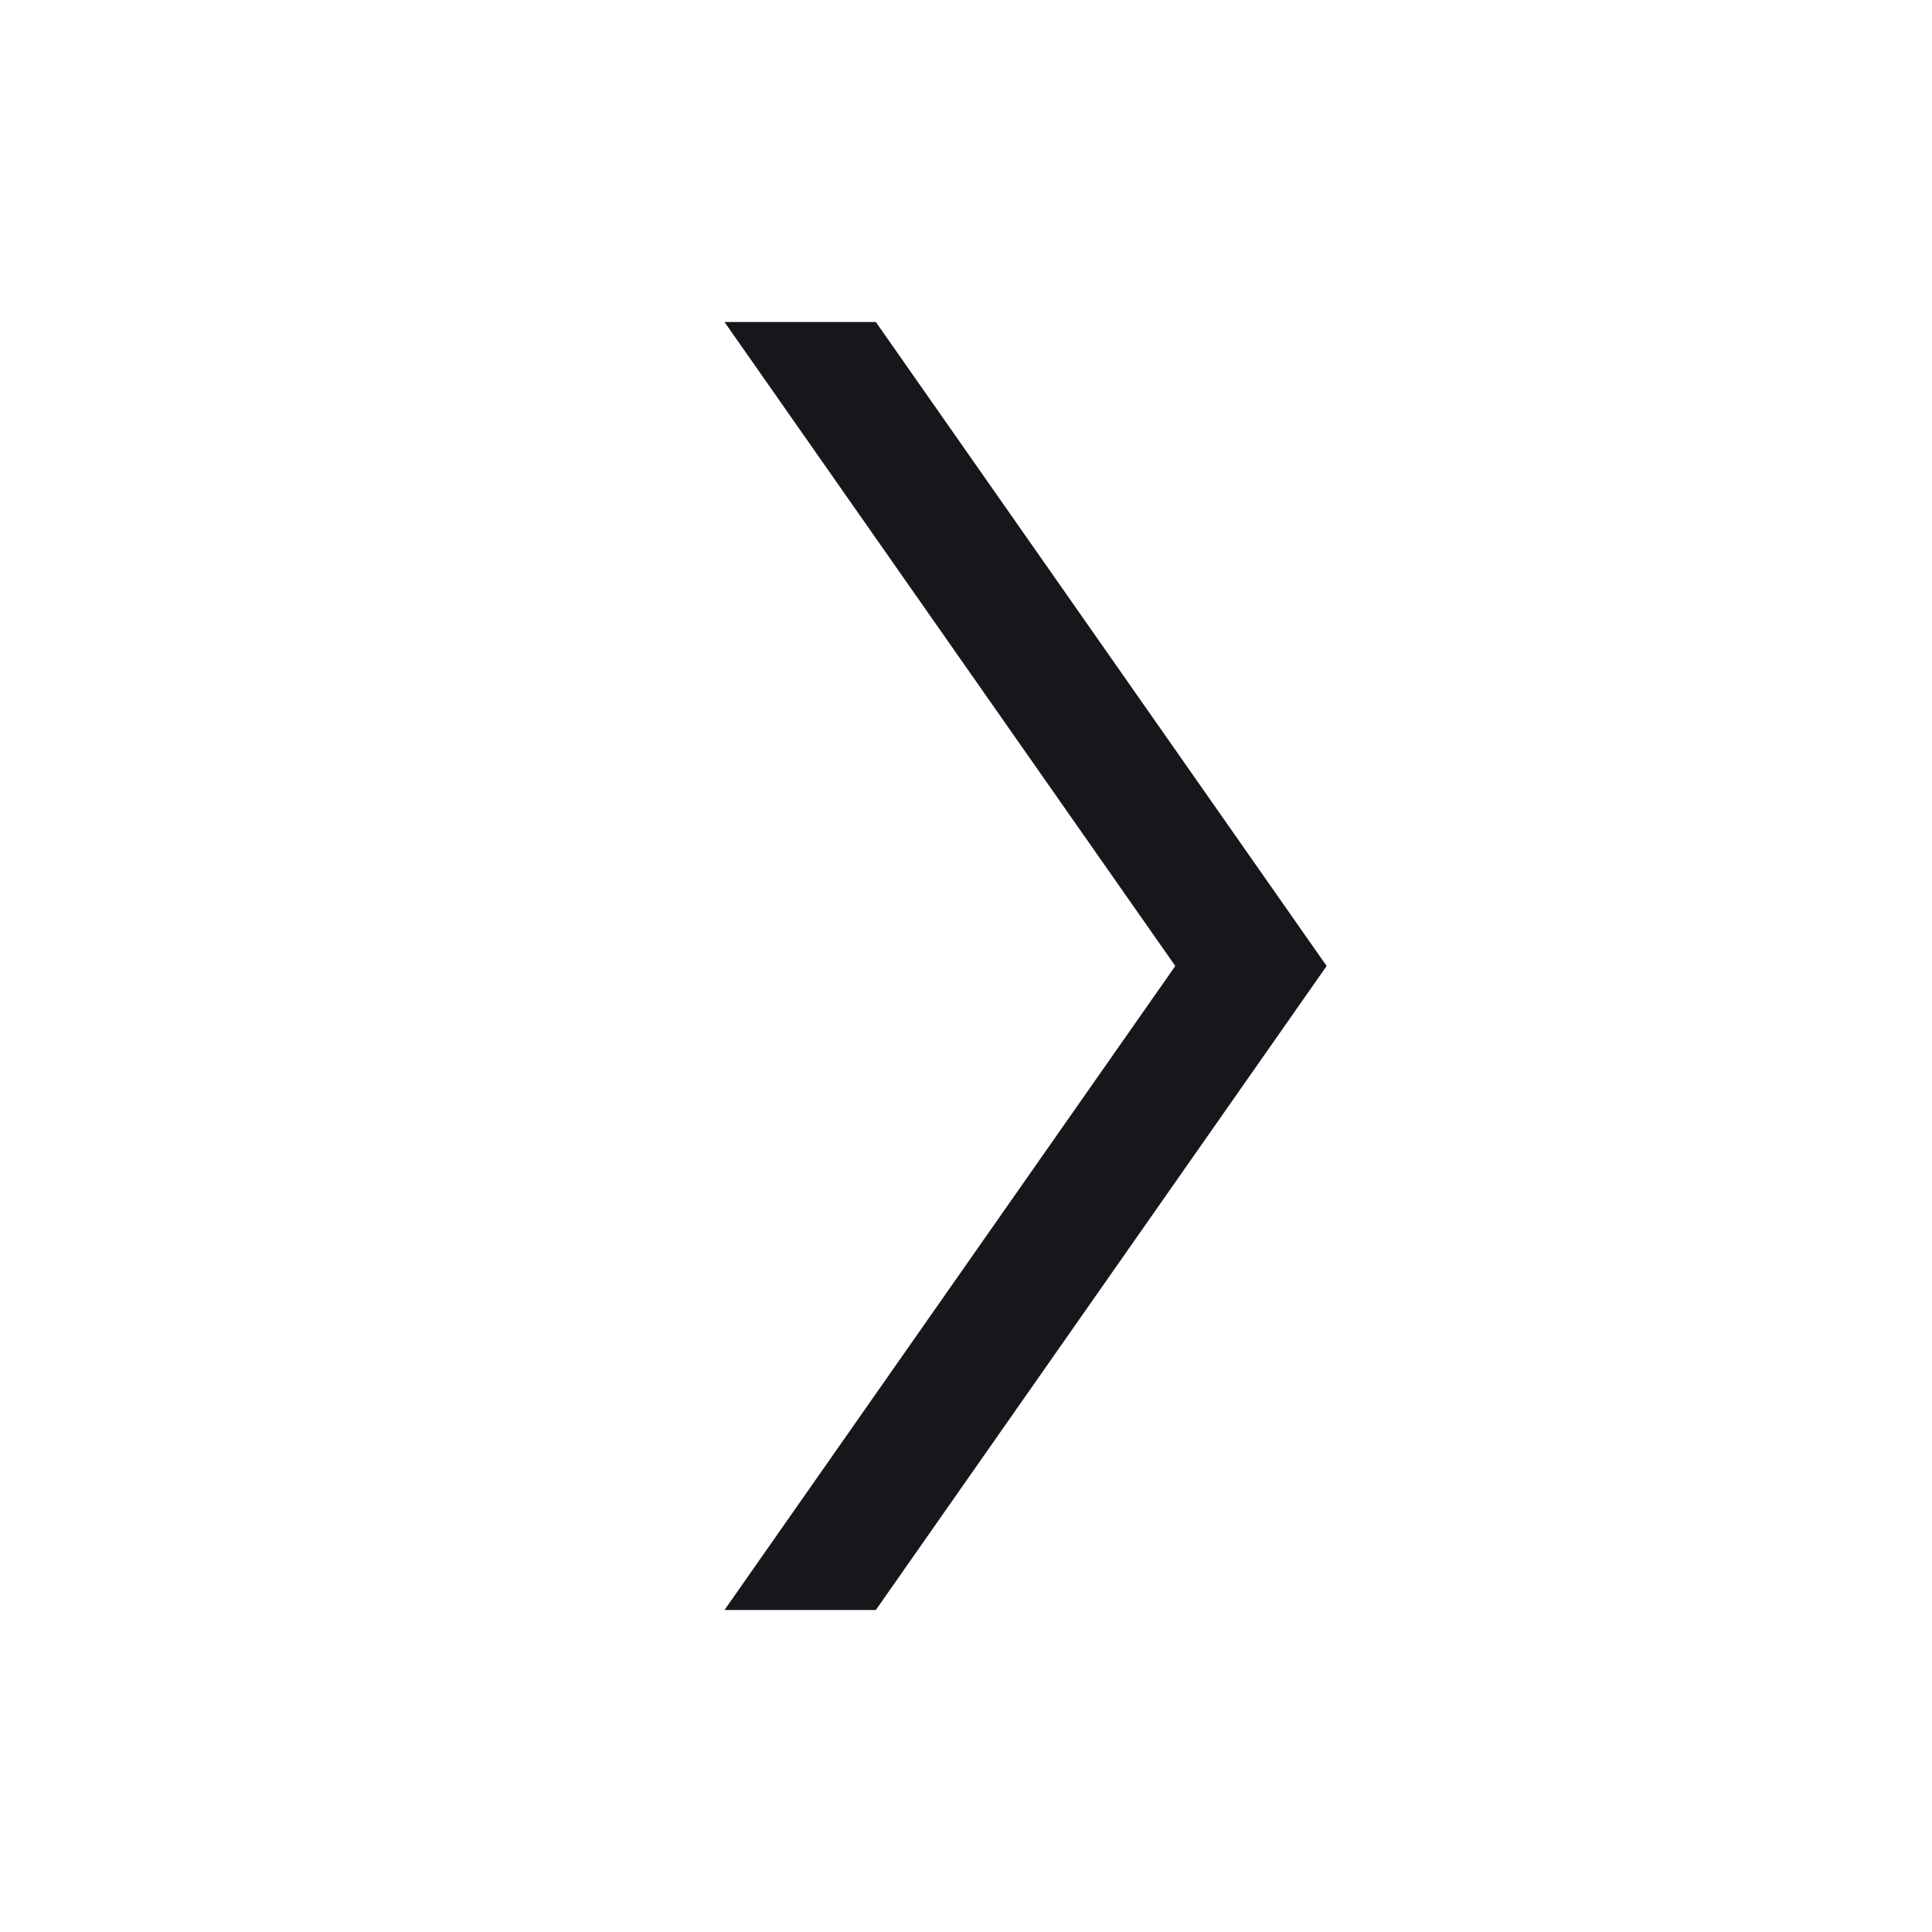
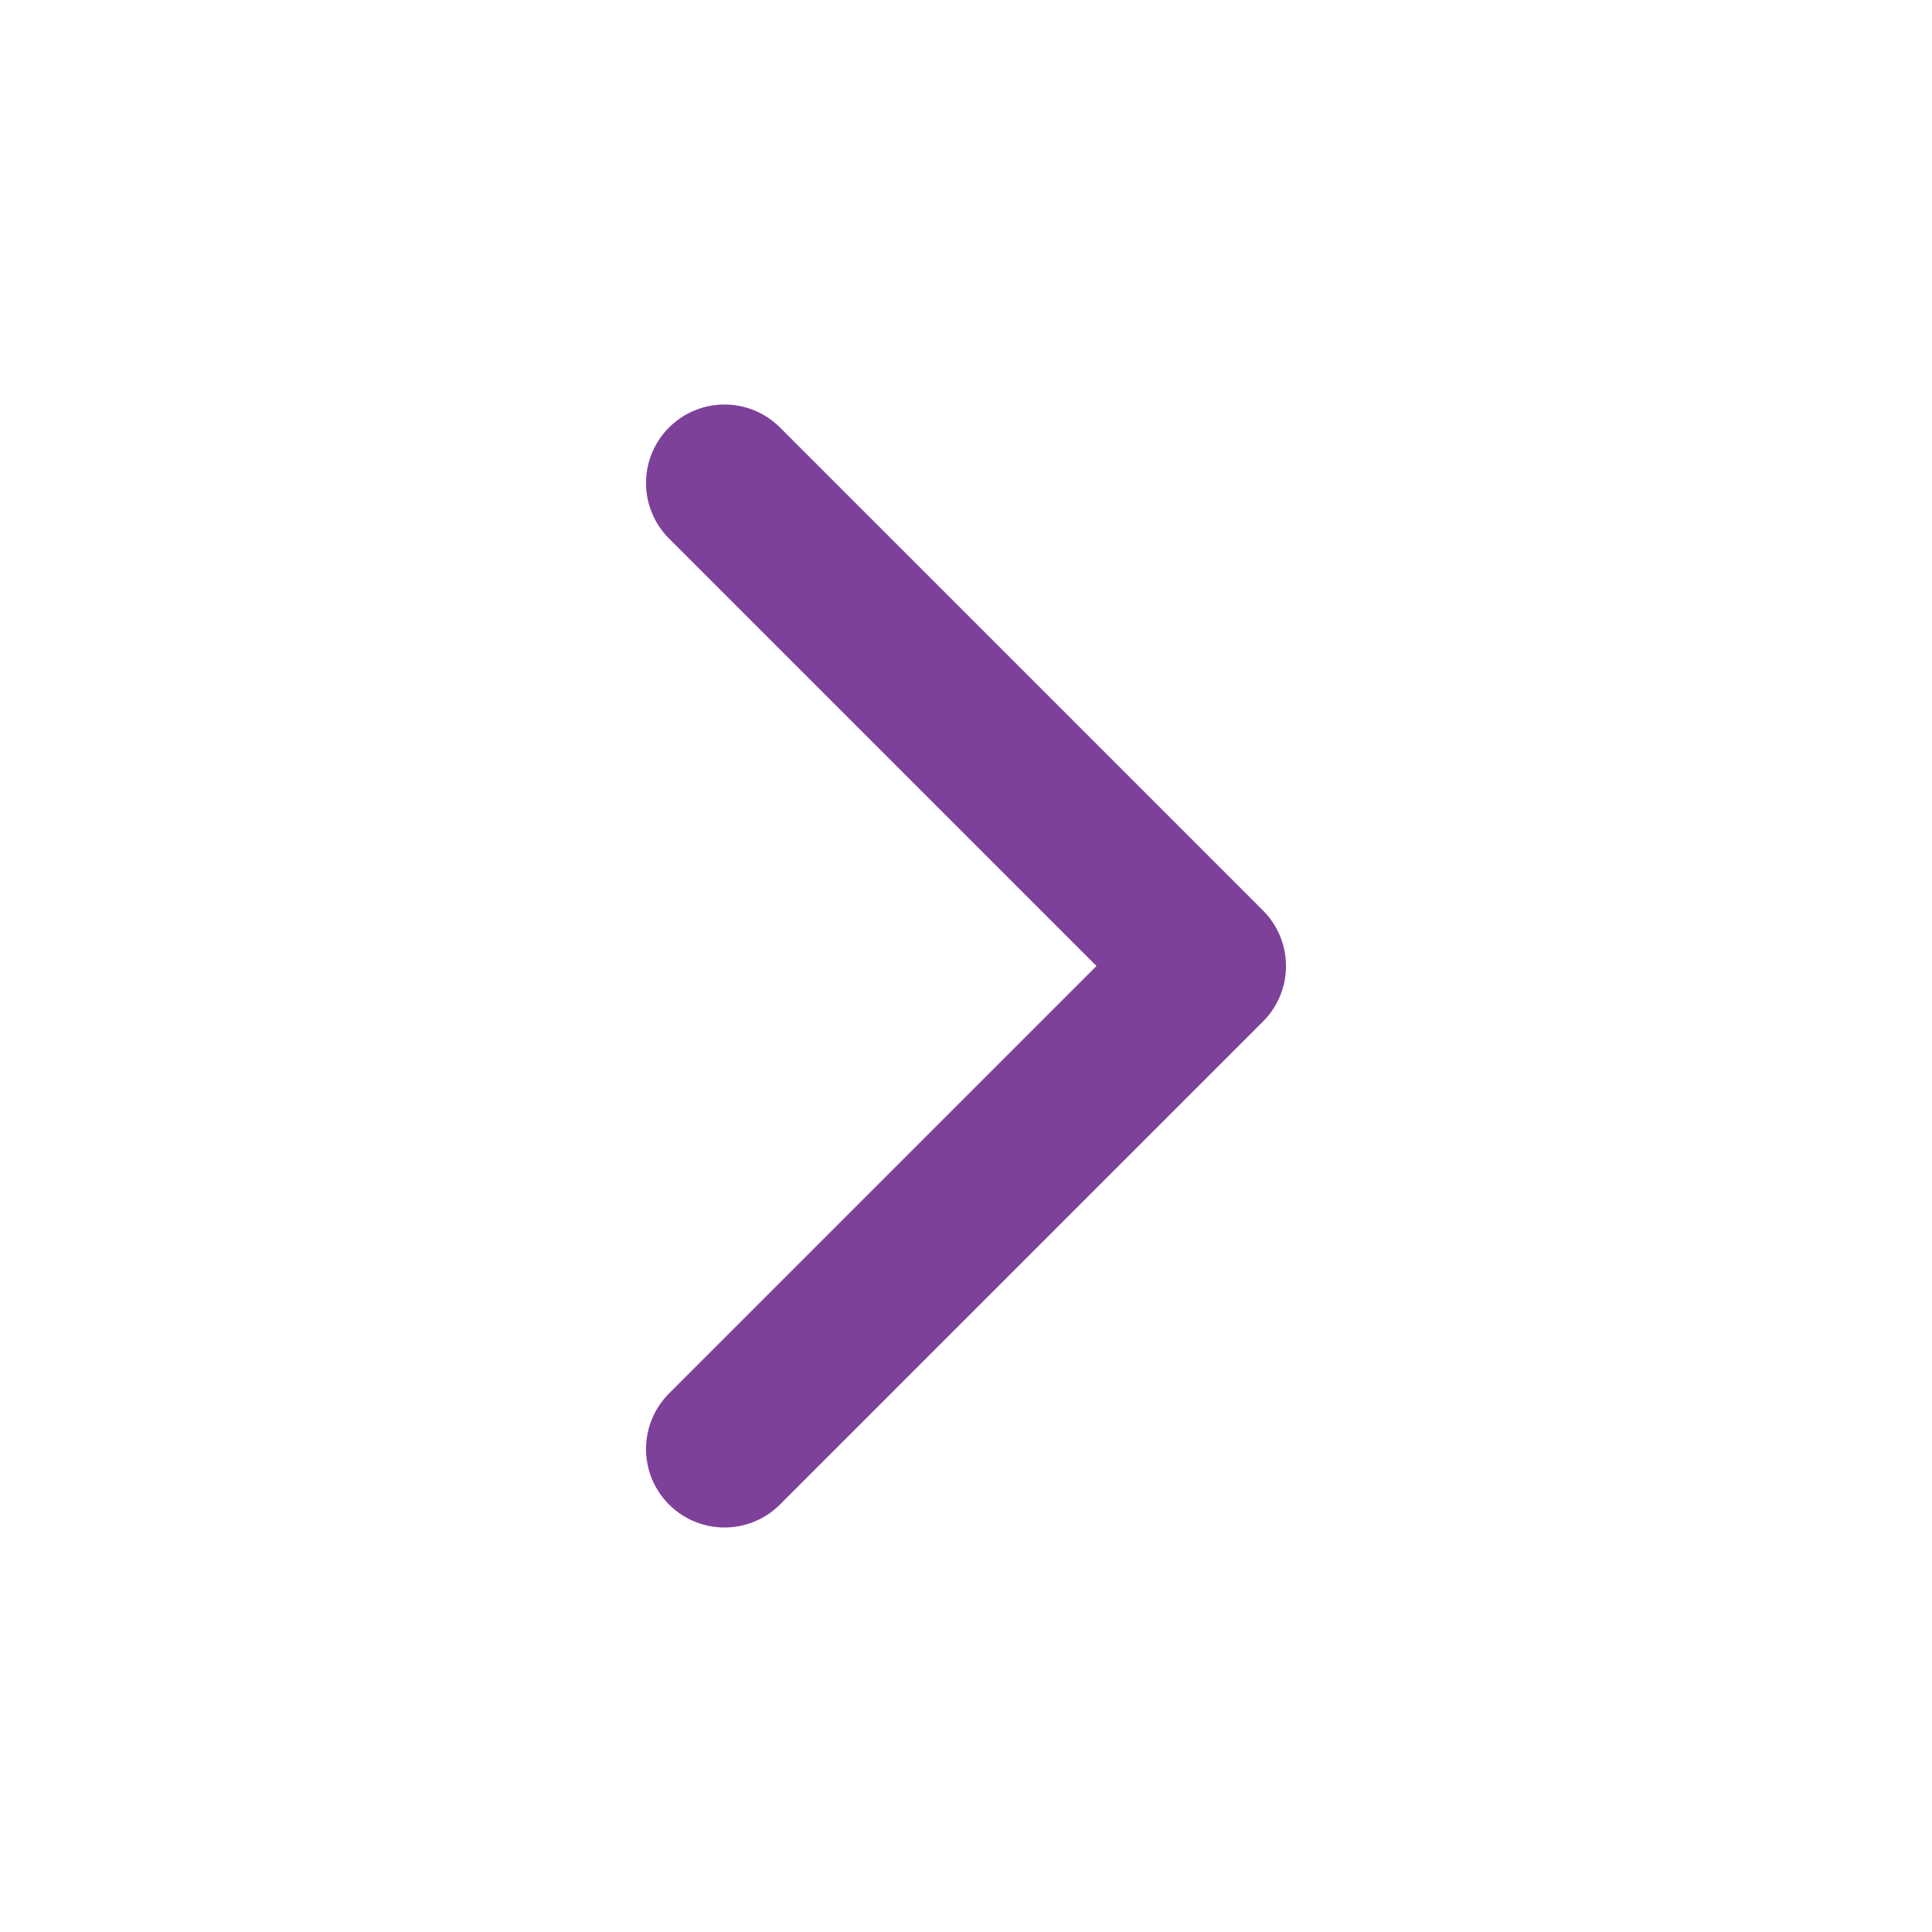
- <svg xmlns="http://www.w3.org/2000/svg" width="24" height="24" viewBox="0 0 24 24" fill="none">
-   <g id="nrk:chevron-right">
-     <path id="Vector" d="M10.88 4L16.48 12L10.88 20H9L14.6 12L9 4H10.88Z" fill="#17171B" />
-   </g>
+ <svg xmlns="http://www.w3.org/2000/svg" width="16" height="16" viewBox="0 0 16 16" fill="none">
+   <path d="M6 12L10 8L6 4" stroke="#7E419A" stroke-width="1.3" stroke-linecap="round" stroke-linejoin="round" />
</svg>
